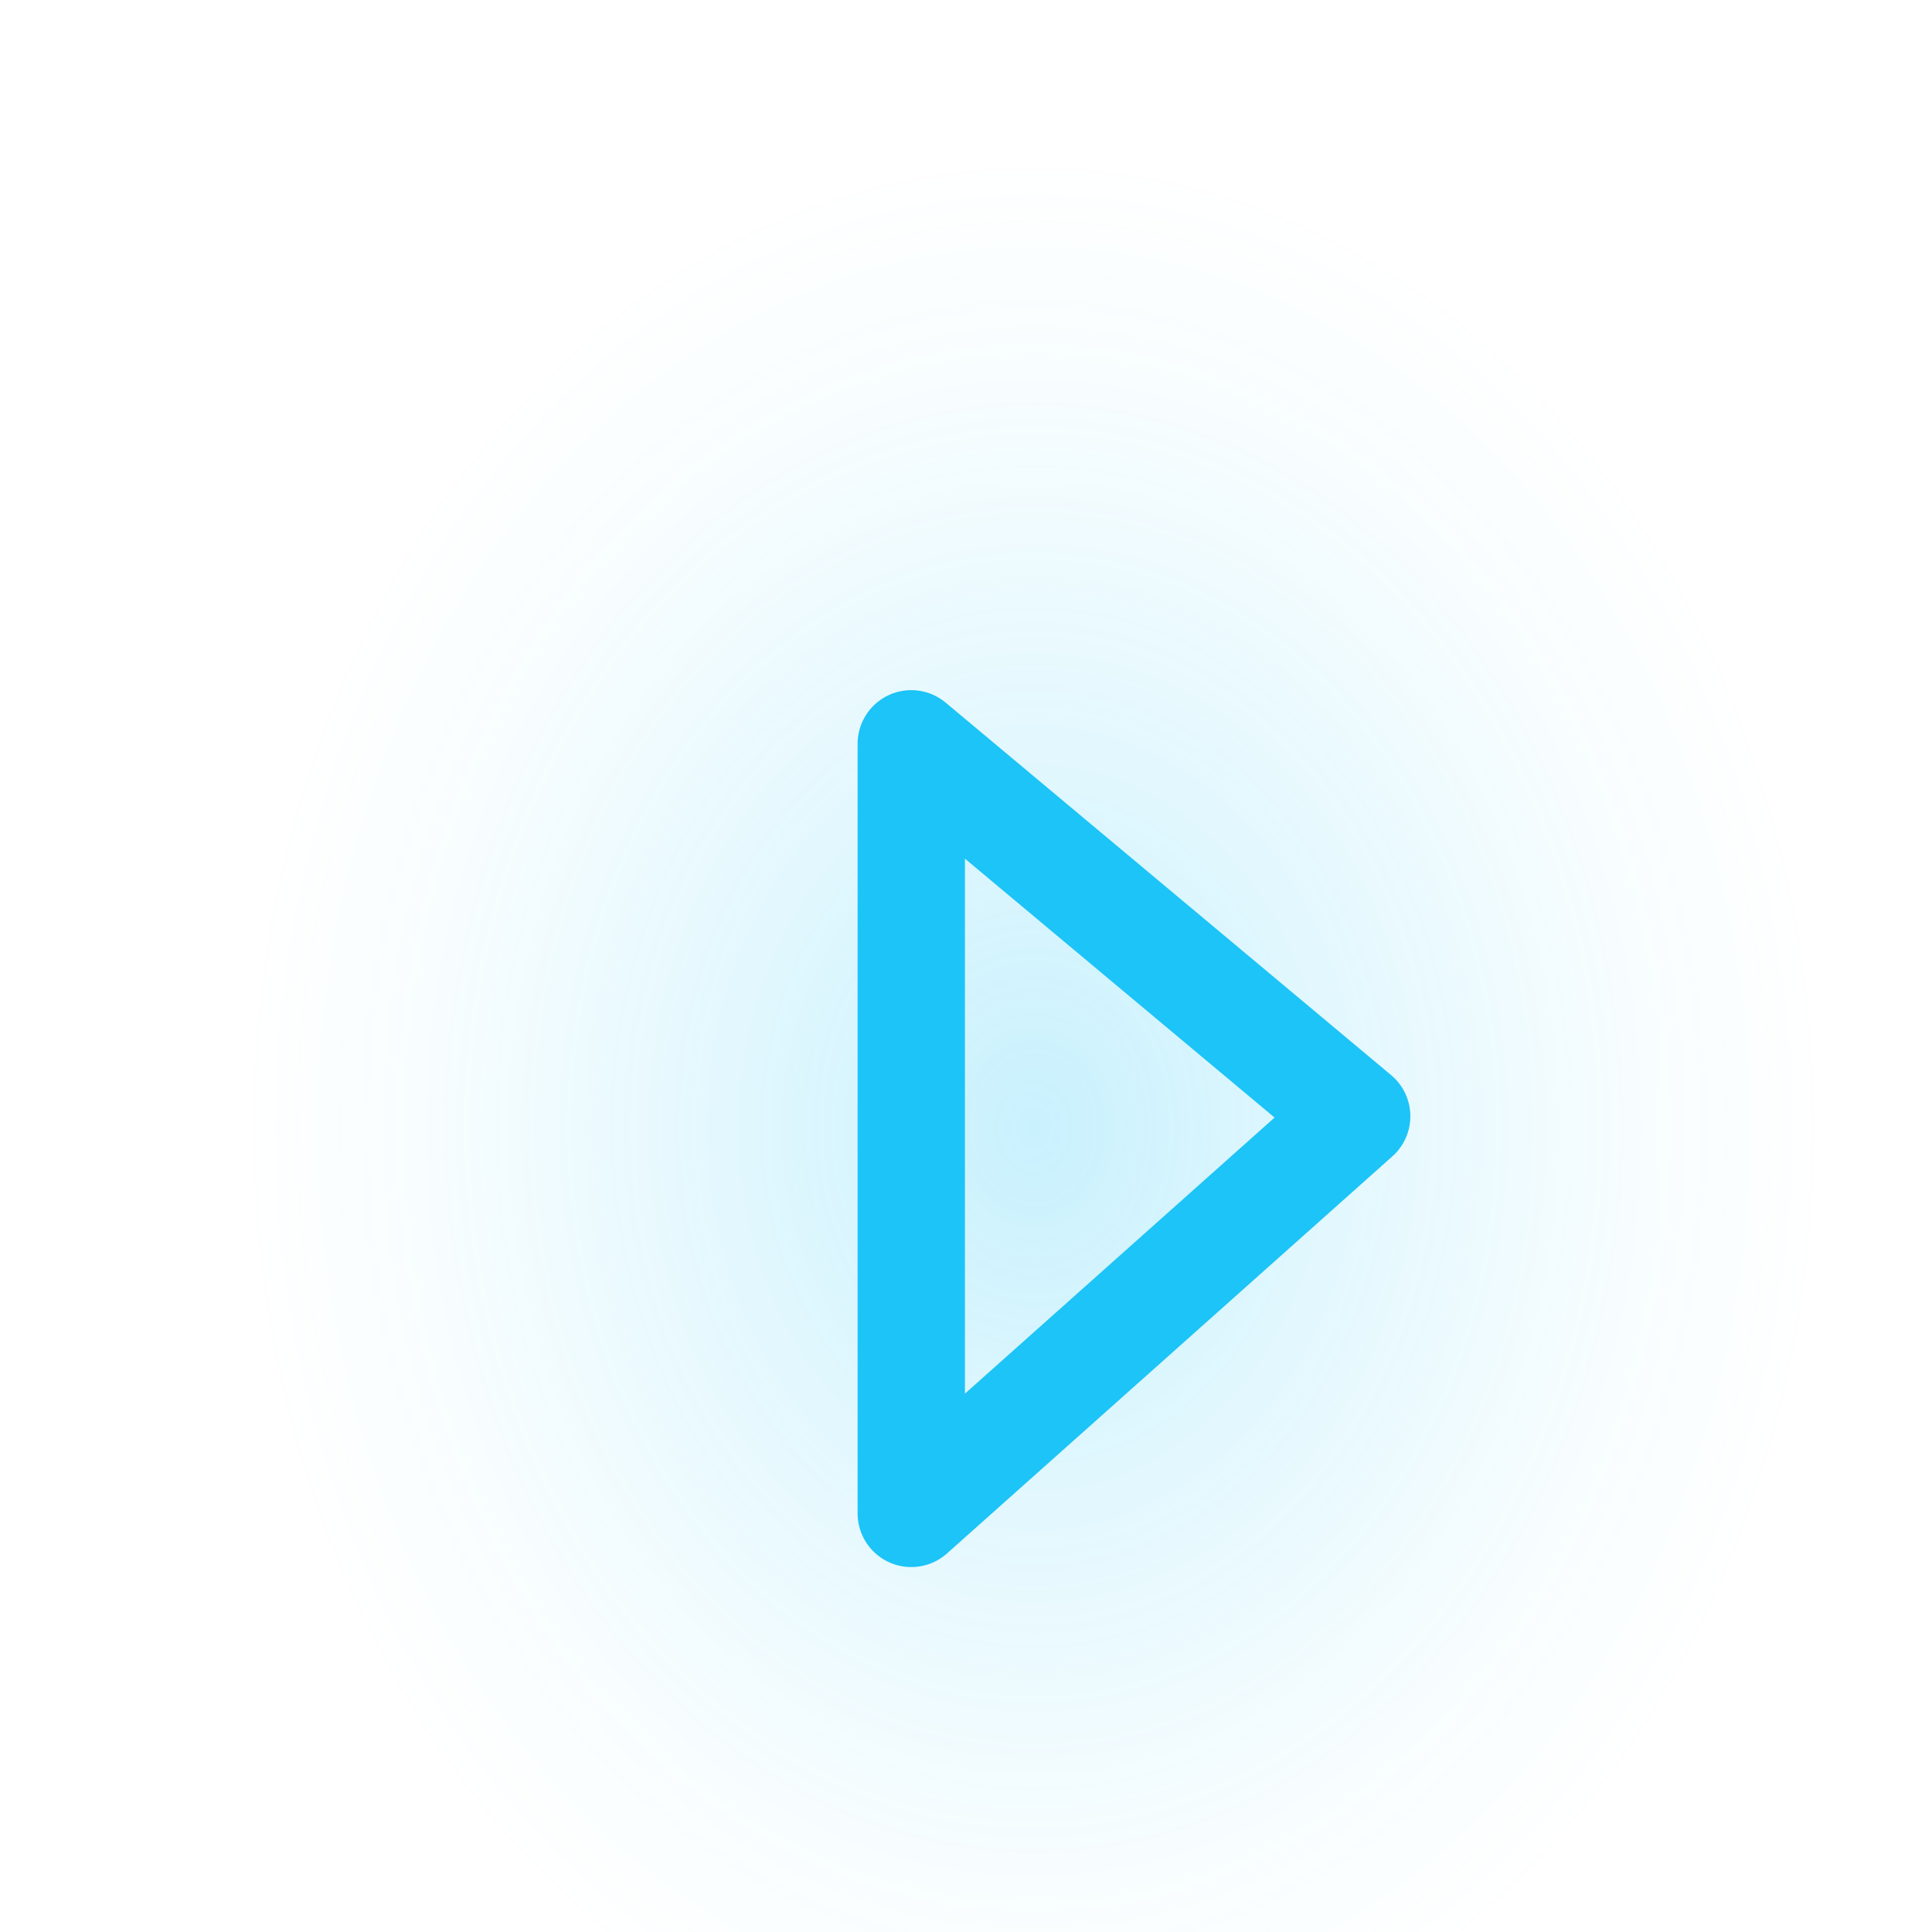
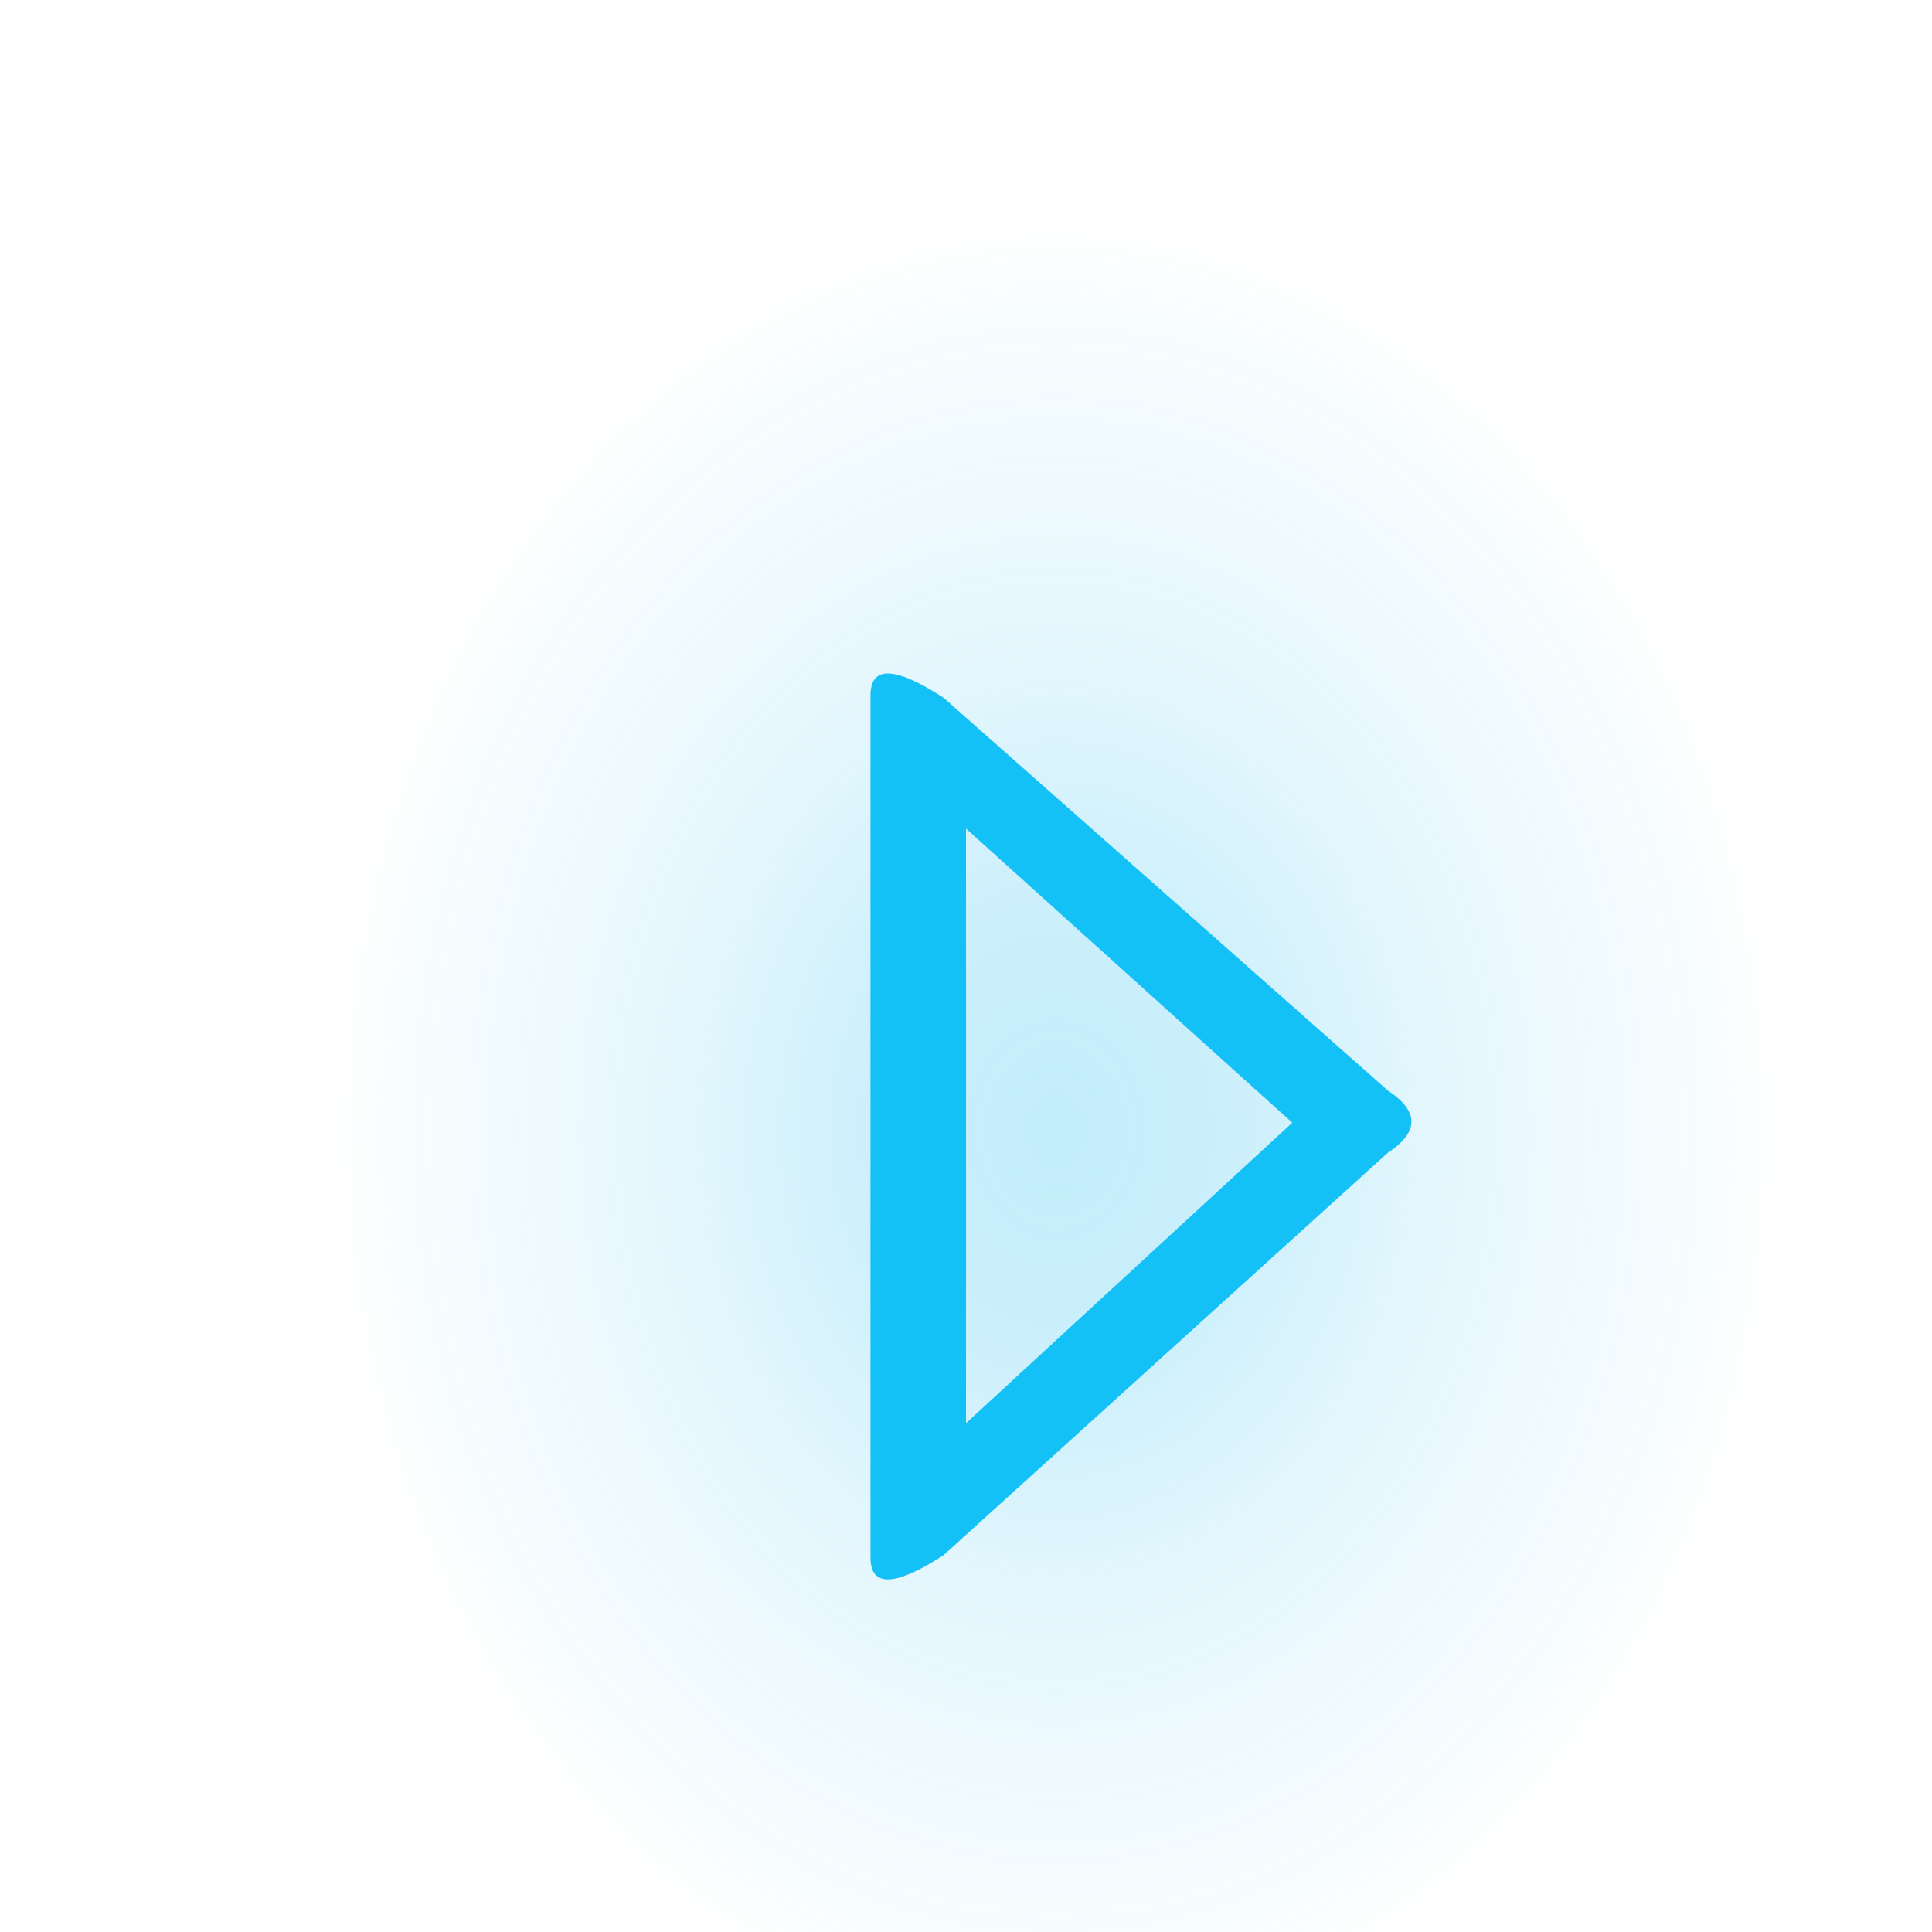
<svg xmlns="http://www.w3.org/2000/svg" width="18" height="18" viewBox="0 0 18 18">
  <defs>
    <radialGradient id="glow">
-       <stop stop-color="#1cc4f7" stop-opacity=".24" />
-       <stop offset=".45" stop-color="#1cc4f7" stop-opacity=".109" />
-       <stop offset=".75" stop-color="#1cc4f7" stop-opacity=".036" />
-       <stop offset="1" stop-color="#1cc4f7" stop-opacity="0" />
+       <stop stop-color="#16b8ef" stop-opacity=".26" />
+       <stop offset=".25" stop-color="#16b8ef" stop-opacity=".22" />
+       <stop offset=".5" stop-color="#16b8ef" stop-opacity=".124" />
+       <stop offset=".75" stop-color="#16b8ef" stop-opacity=".06" />
+       <stop offset=".9" stop-color="#16b8ef" stop-opacity=".035" />
+       <stop offset="1" stop-color="#16b8ef" stop-opacity="0" />
    </radialGradient>
  </defs>
-   <ellipse cx="9.63" cy="10.5" rx="7.28" ry="9" fill="url(#glow)" />
-   <path d="M8.49 6.93V14.1L12.64 10.4Z" fill="none" stroke="#1cc4f7" stroke-width="1" stroke-linejoin="round" />
+   <ellipse cx="9.84" cy="10.53" rx="6.7" ry="8.5" fill="url(#glow)" />
+   <path d="M8.11 6.48Q8.11 6.06 8.79 6.5L12.93 10.16Q13.37 10.45 12.93 10.74            L8.79 14.49Q8.11 14.93 8.11 14.51Z M9 7.72V13.26L12.04 10.46Z" fill="#14c1f6" fill-rule="evenodd" />
</svg>
